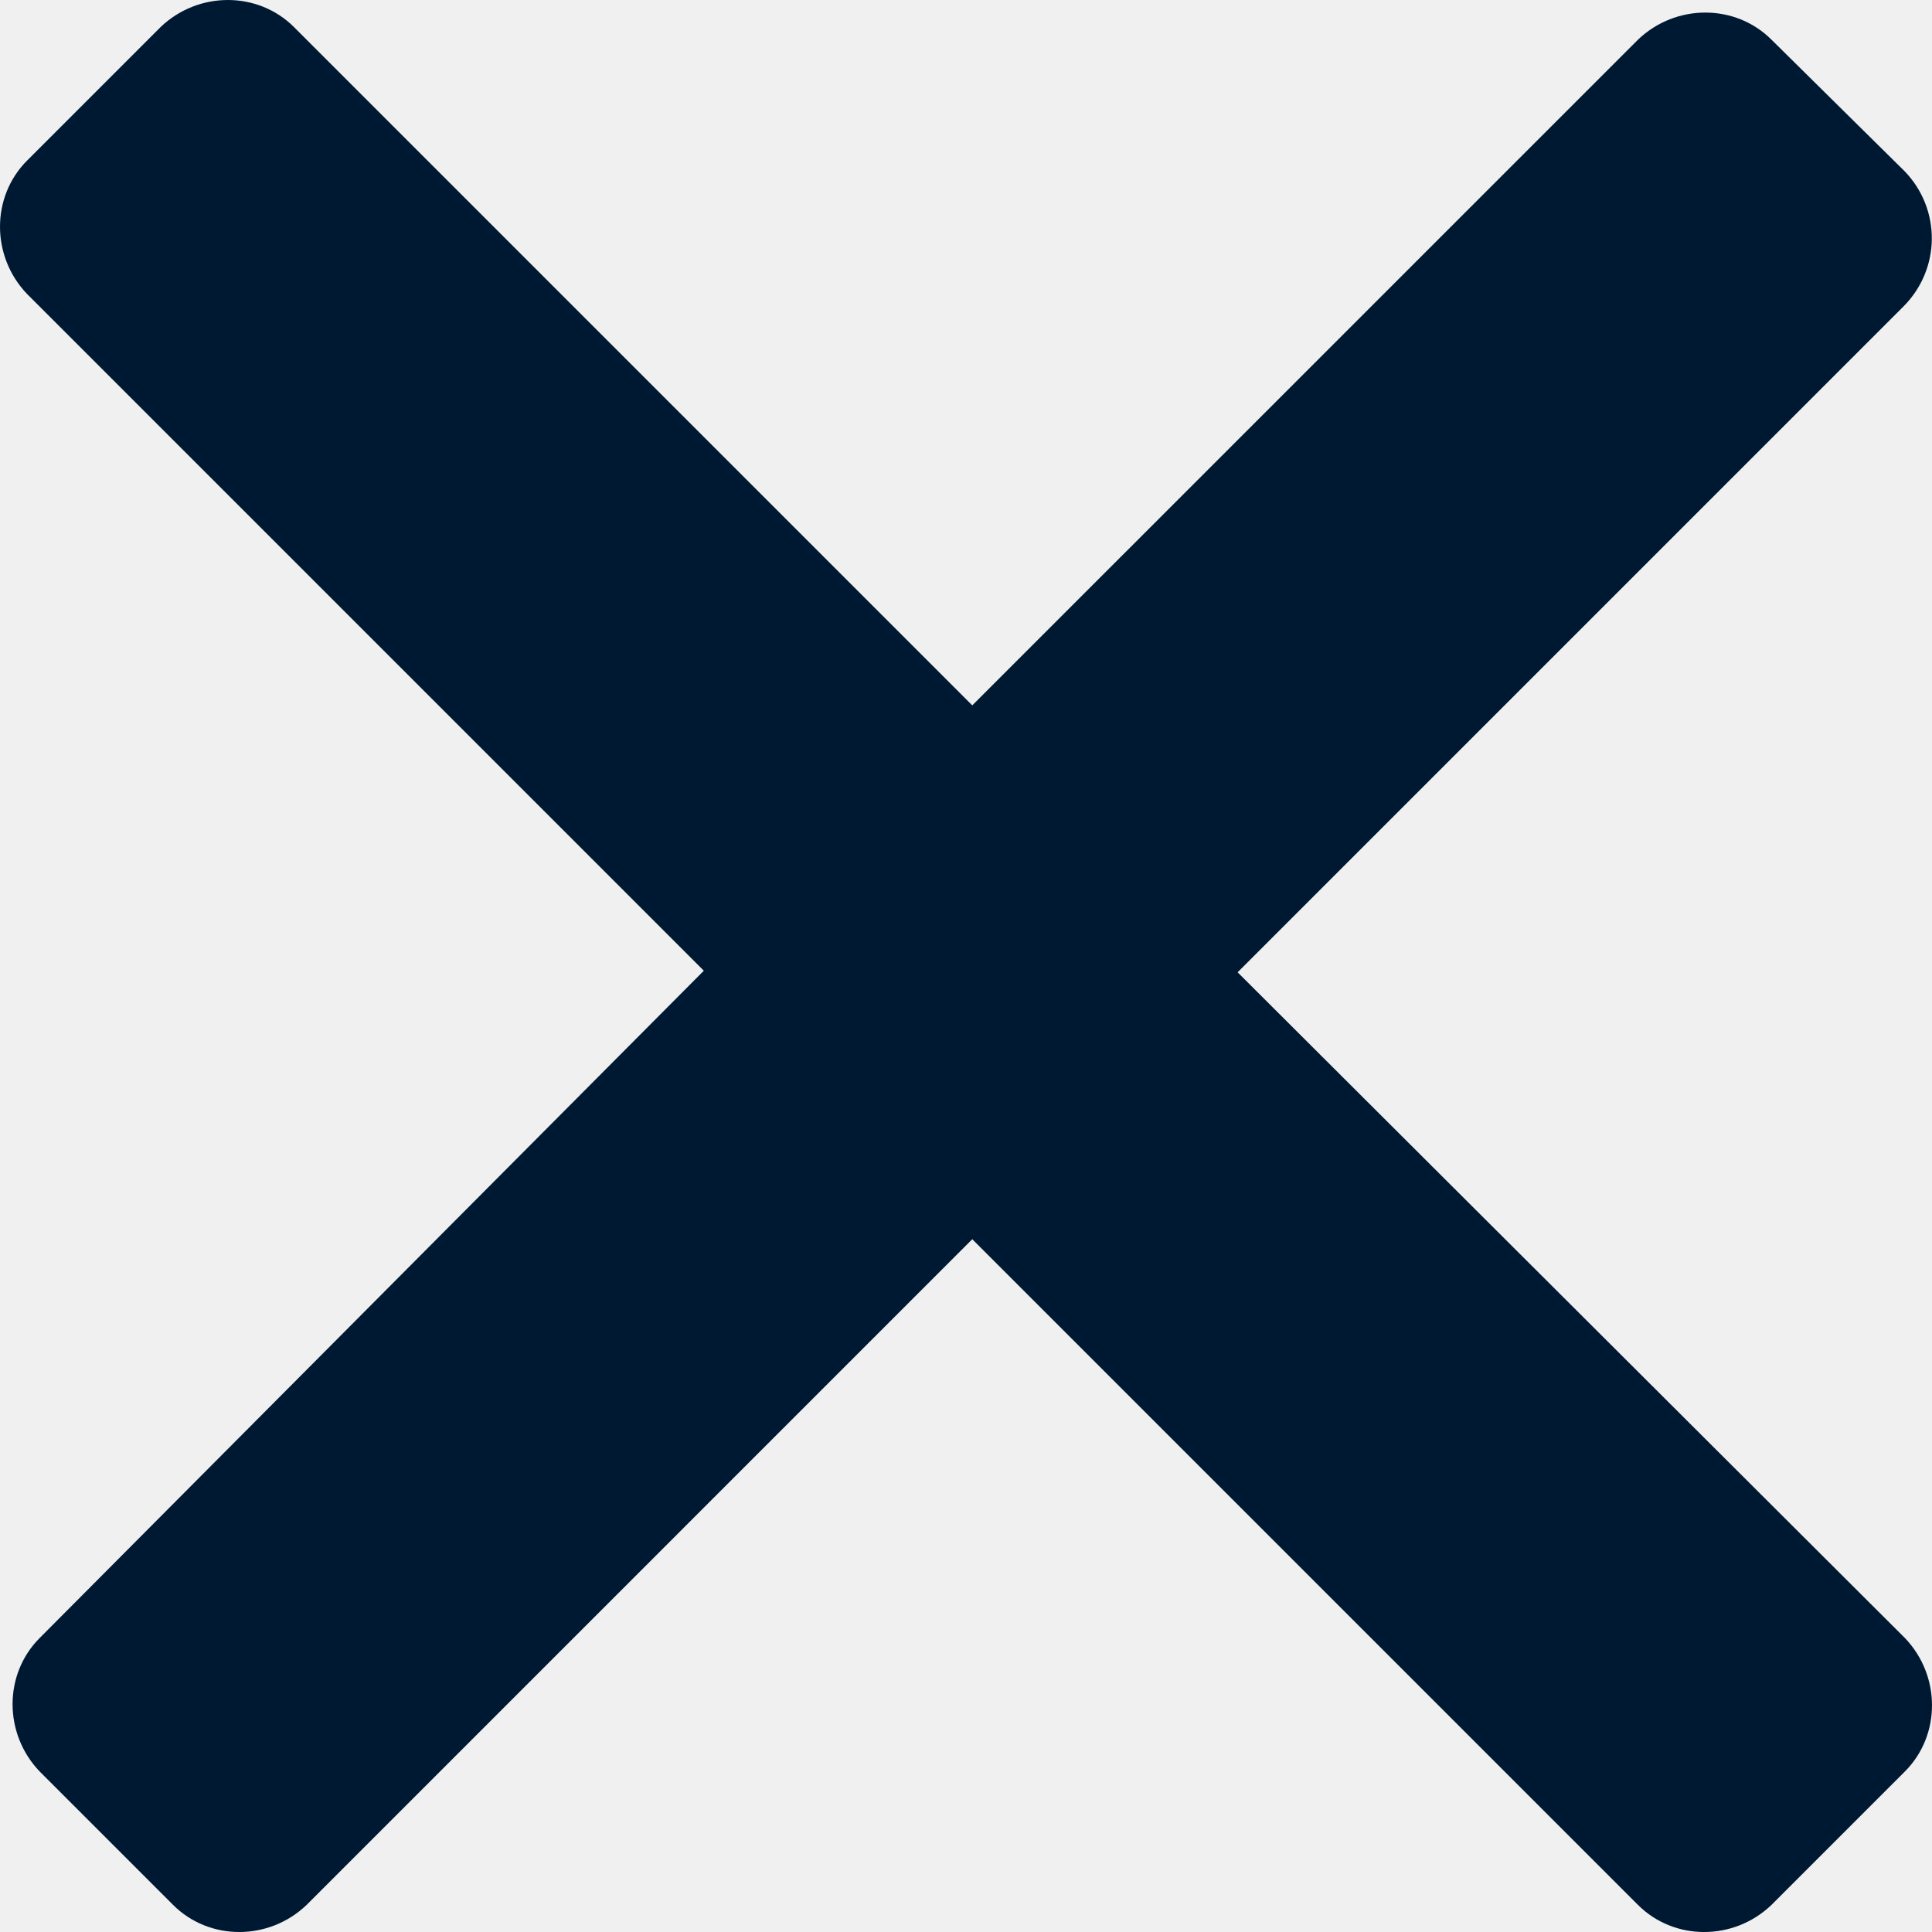
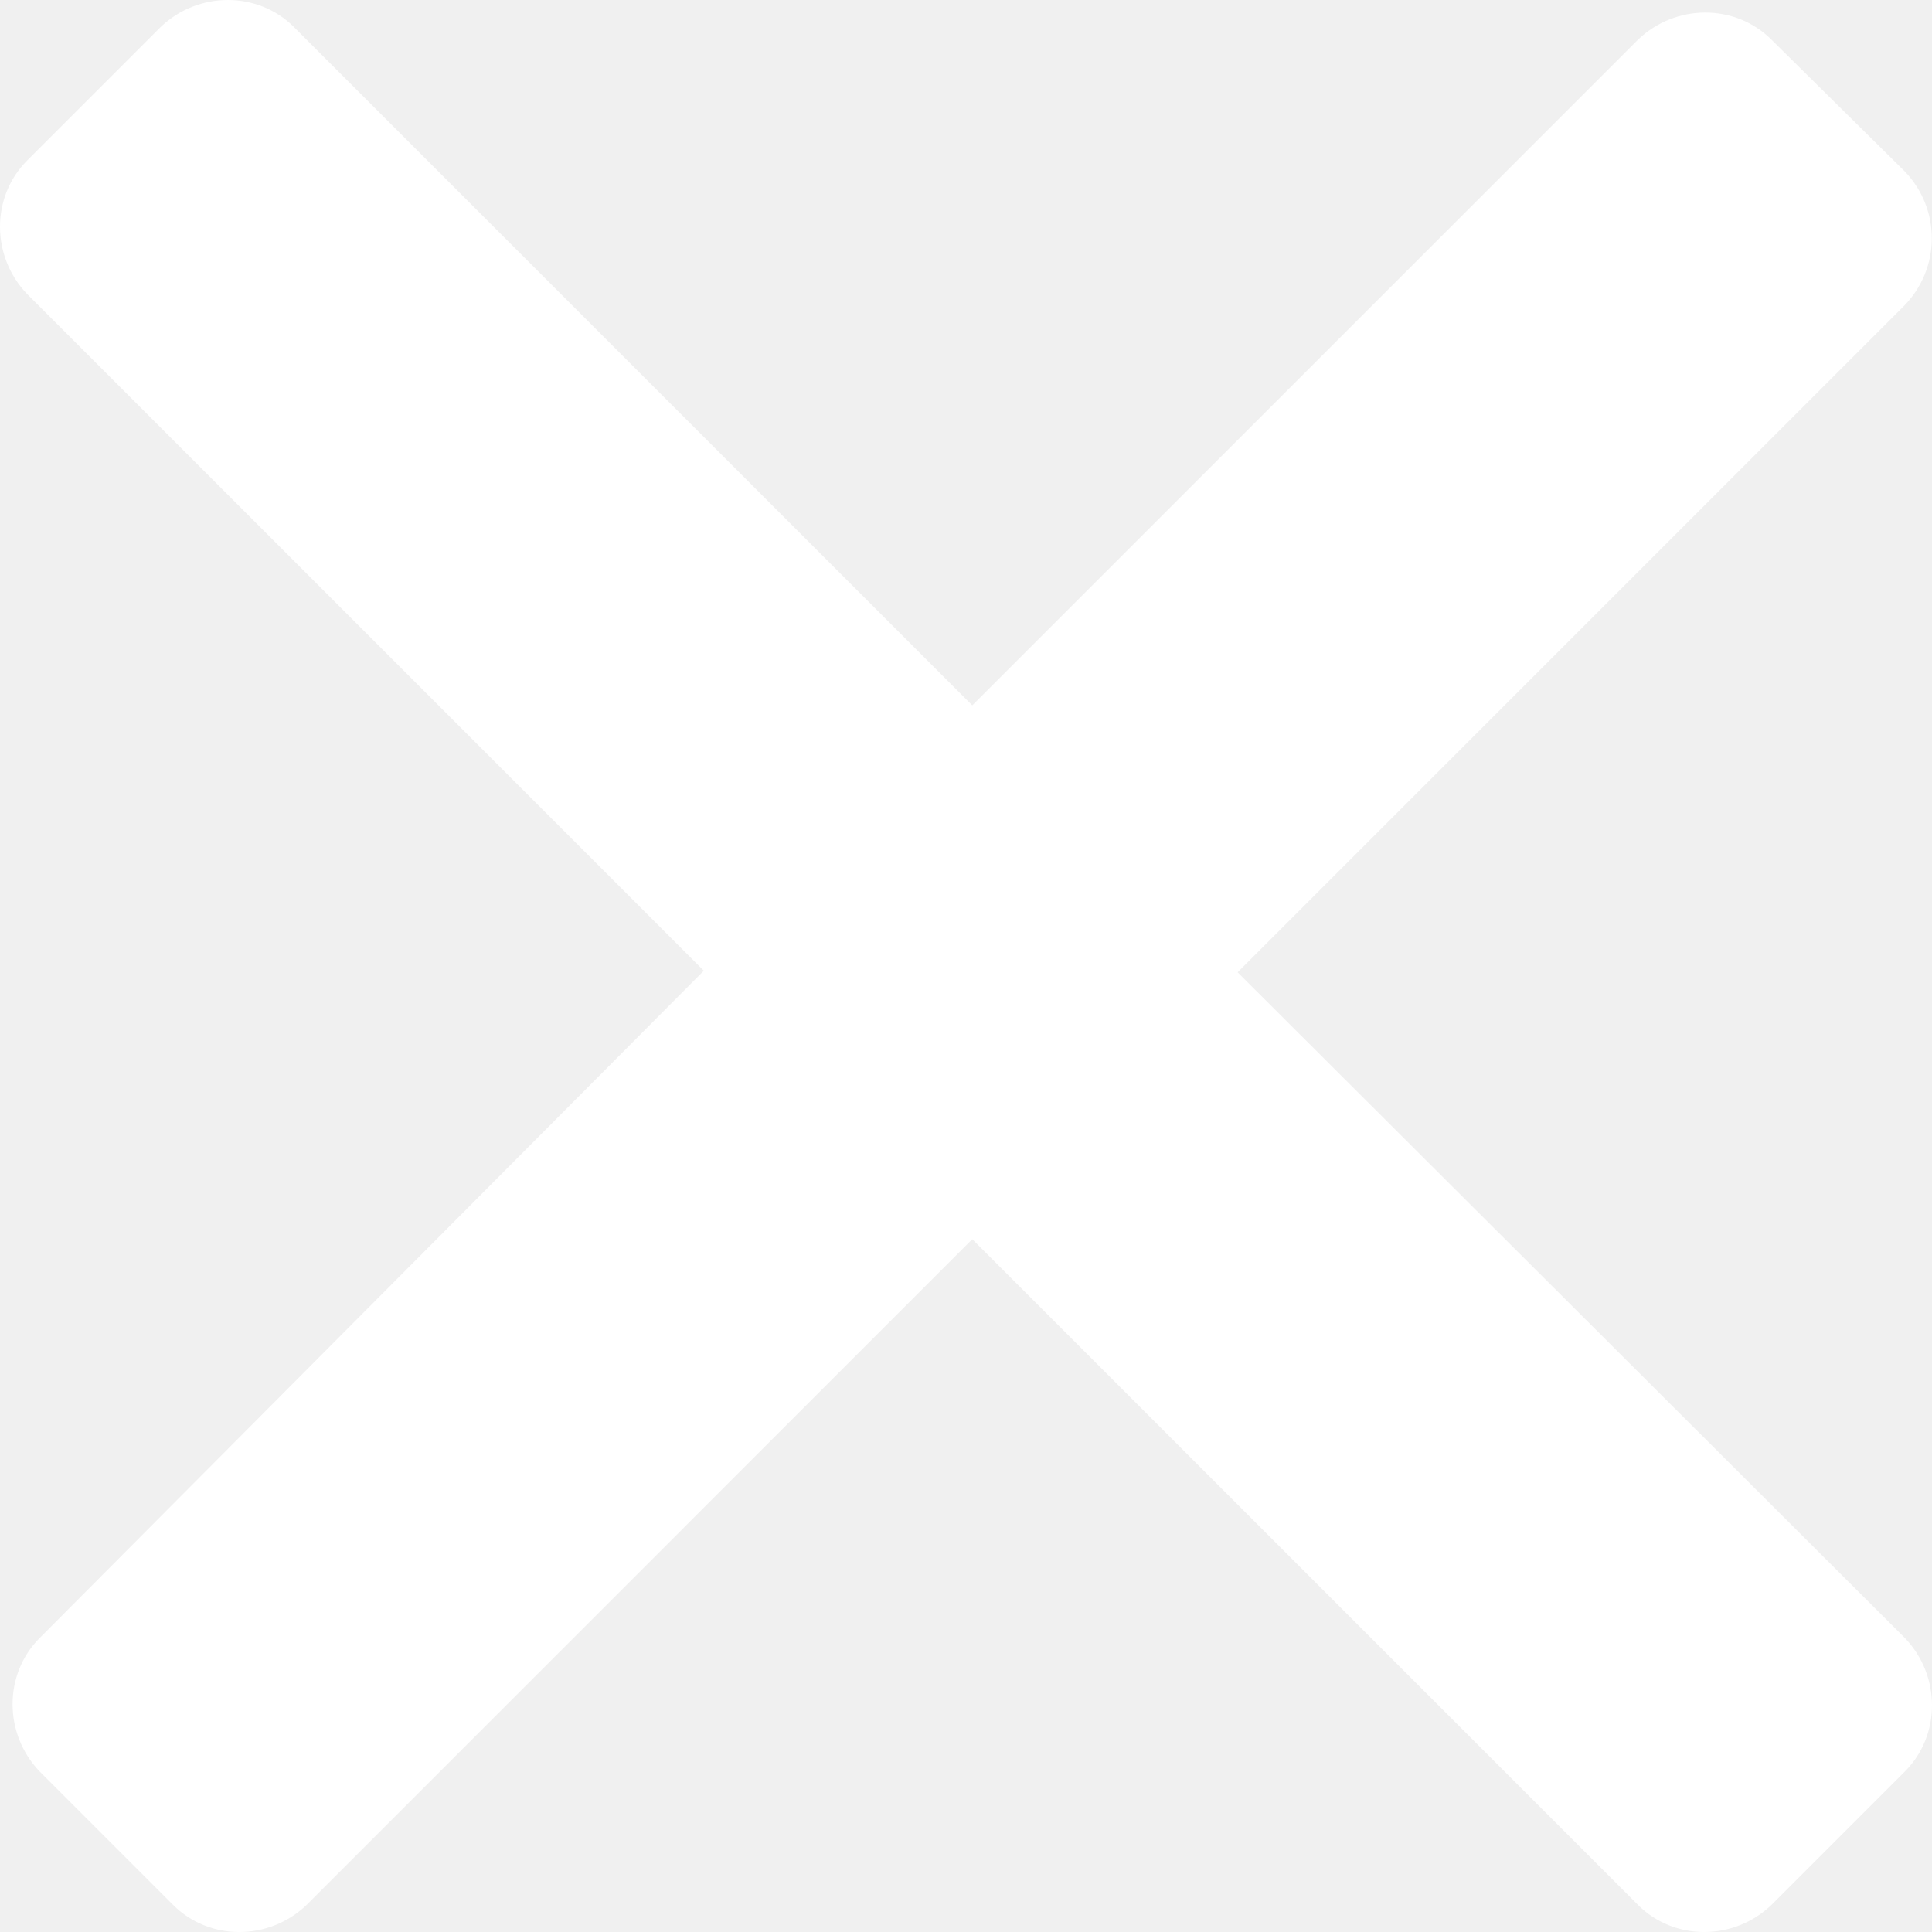
- <svg xmlns="http://www.w3.org/2000/svg" fill="#001933" version="1.1" id="Capa_1" x="0px" y="0px" width="123.05px" height="123.05px" viewBox="0 0 123.05 123.05" style="enable-background:new 0 0 123.05 123.05;" xml:space="preserve">
+ <svg xmlns="http://www.w3.org/2000/svg" fill="#fff" version="1.1" id="Capa_1" x="0px" y="0px" width="123.05px" height="123.05px" viewBox="0 0 123.05 123.05" style="enable-background:new 0 0 123.05 123.05;" xml:space="preserve">
  <g>
    <path d="M121.325,10.925l-8.5-8.399c-2.3-2.3-6.1-2.3-8.5,0l-42.4,42.399L18.726,1.726c-2.301-2.301-6.101-2.301-8.5,0l-8.5,8.5   c-2.301,2.3-2.301,6.1,0,8.5l43.1,43.1l-42.3,42.5c-2.3,2.3-2.3,6.1,0,8.5l8.5,8.5c2.3,2.3,6.1,2.3,8.5,0l42.399-42.4l42.4,42.4   c2.3,2.3,6.1,2.3,8.5,0l8.5-8.5c2.3-2.3,2.3-6.1,0-8.5l-42.5-42.4l42.4-42.399C123.625,17.125,123.625,13.325,121.325,10.925z" />
  </g>
-   <g>
- </g>
-   <g>
- </g>
-   <g>
- </g>
-   <g>
- </g>
-   <g>
- </g>
-   <g>
- </g>
-   <g>
- </g>
-   <g>
- </g>
-   <g>
- </g>
-   <g>
- </g>
-   <g>
- </g>
-   <g>
- </g>
-   <g>
- </g>
-   <g>
- </g>
-   <g>
- </g>
</svg>
